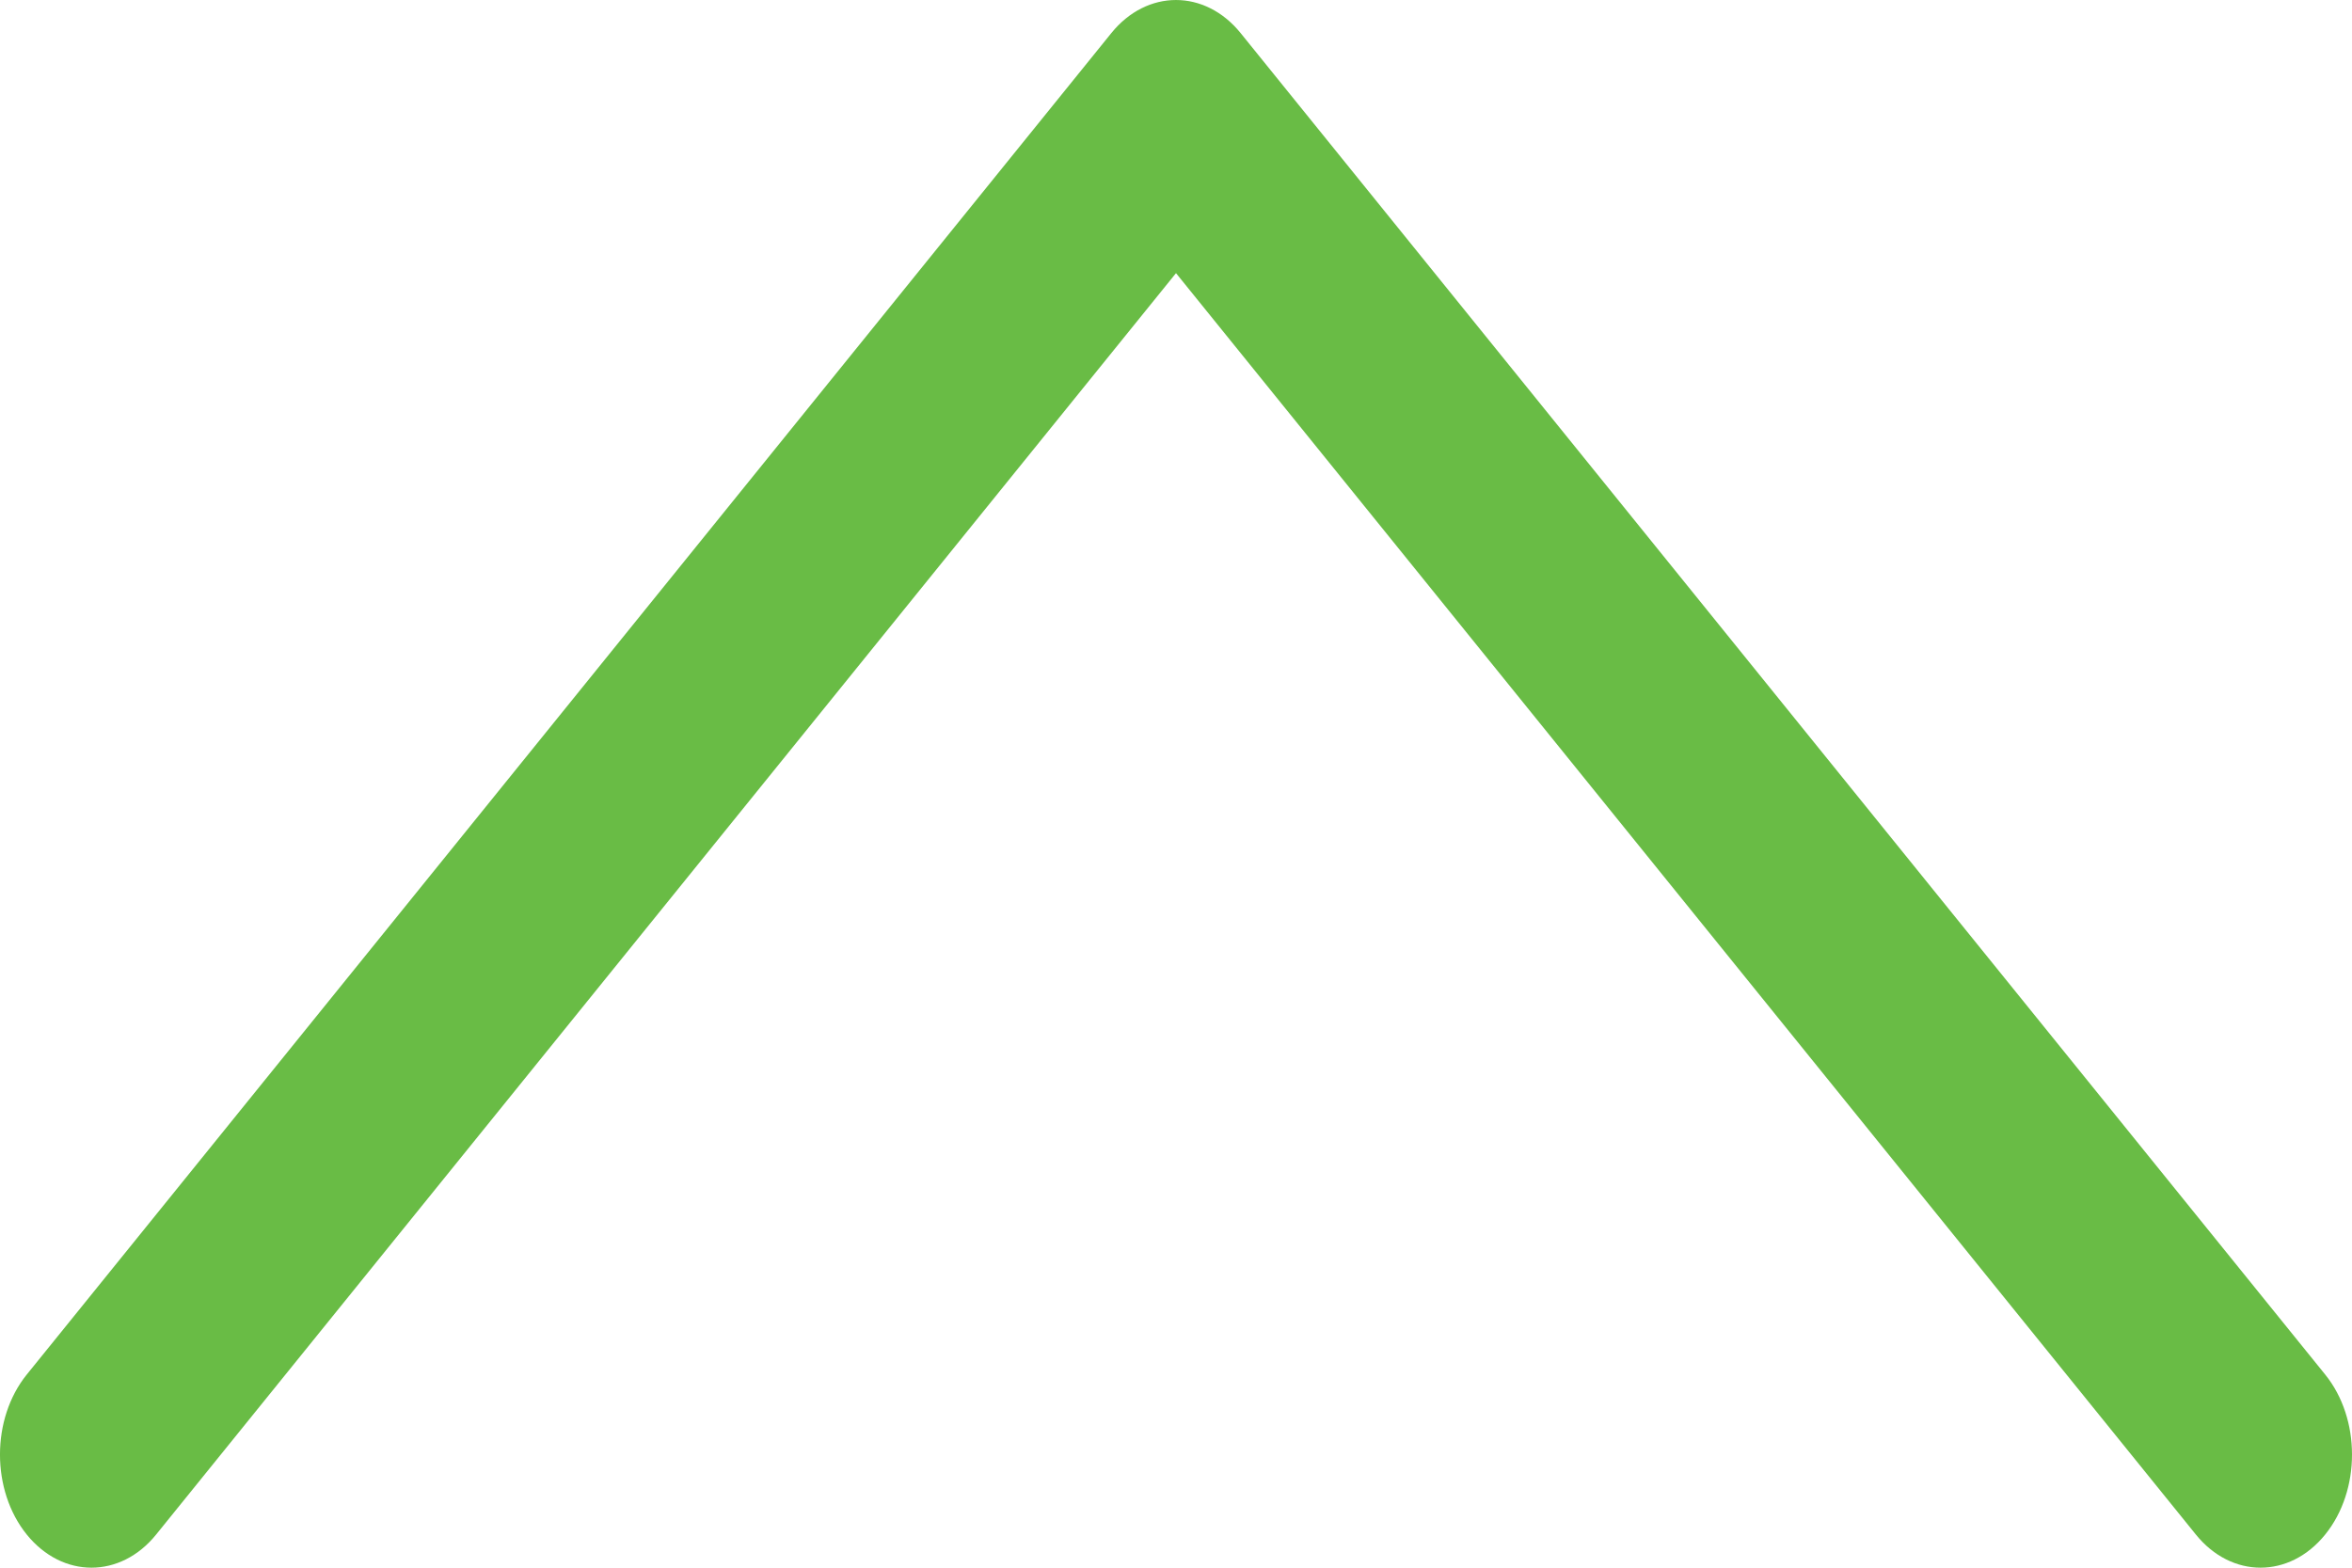
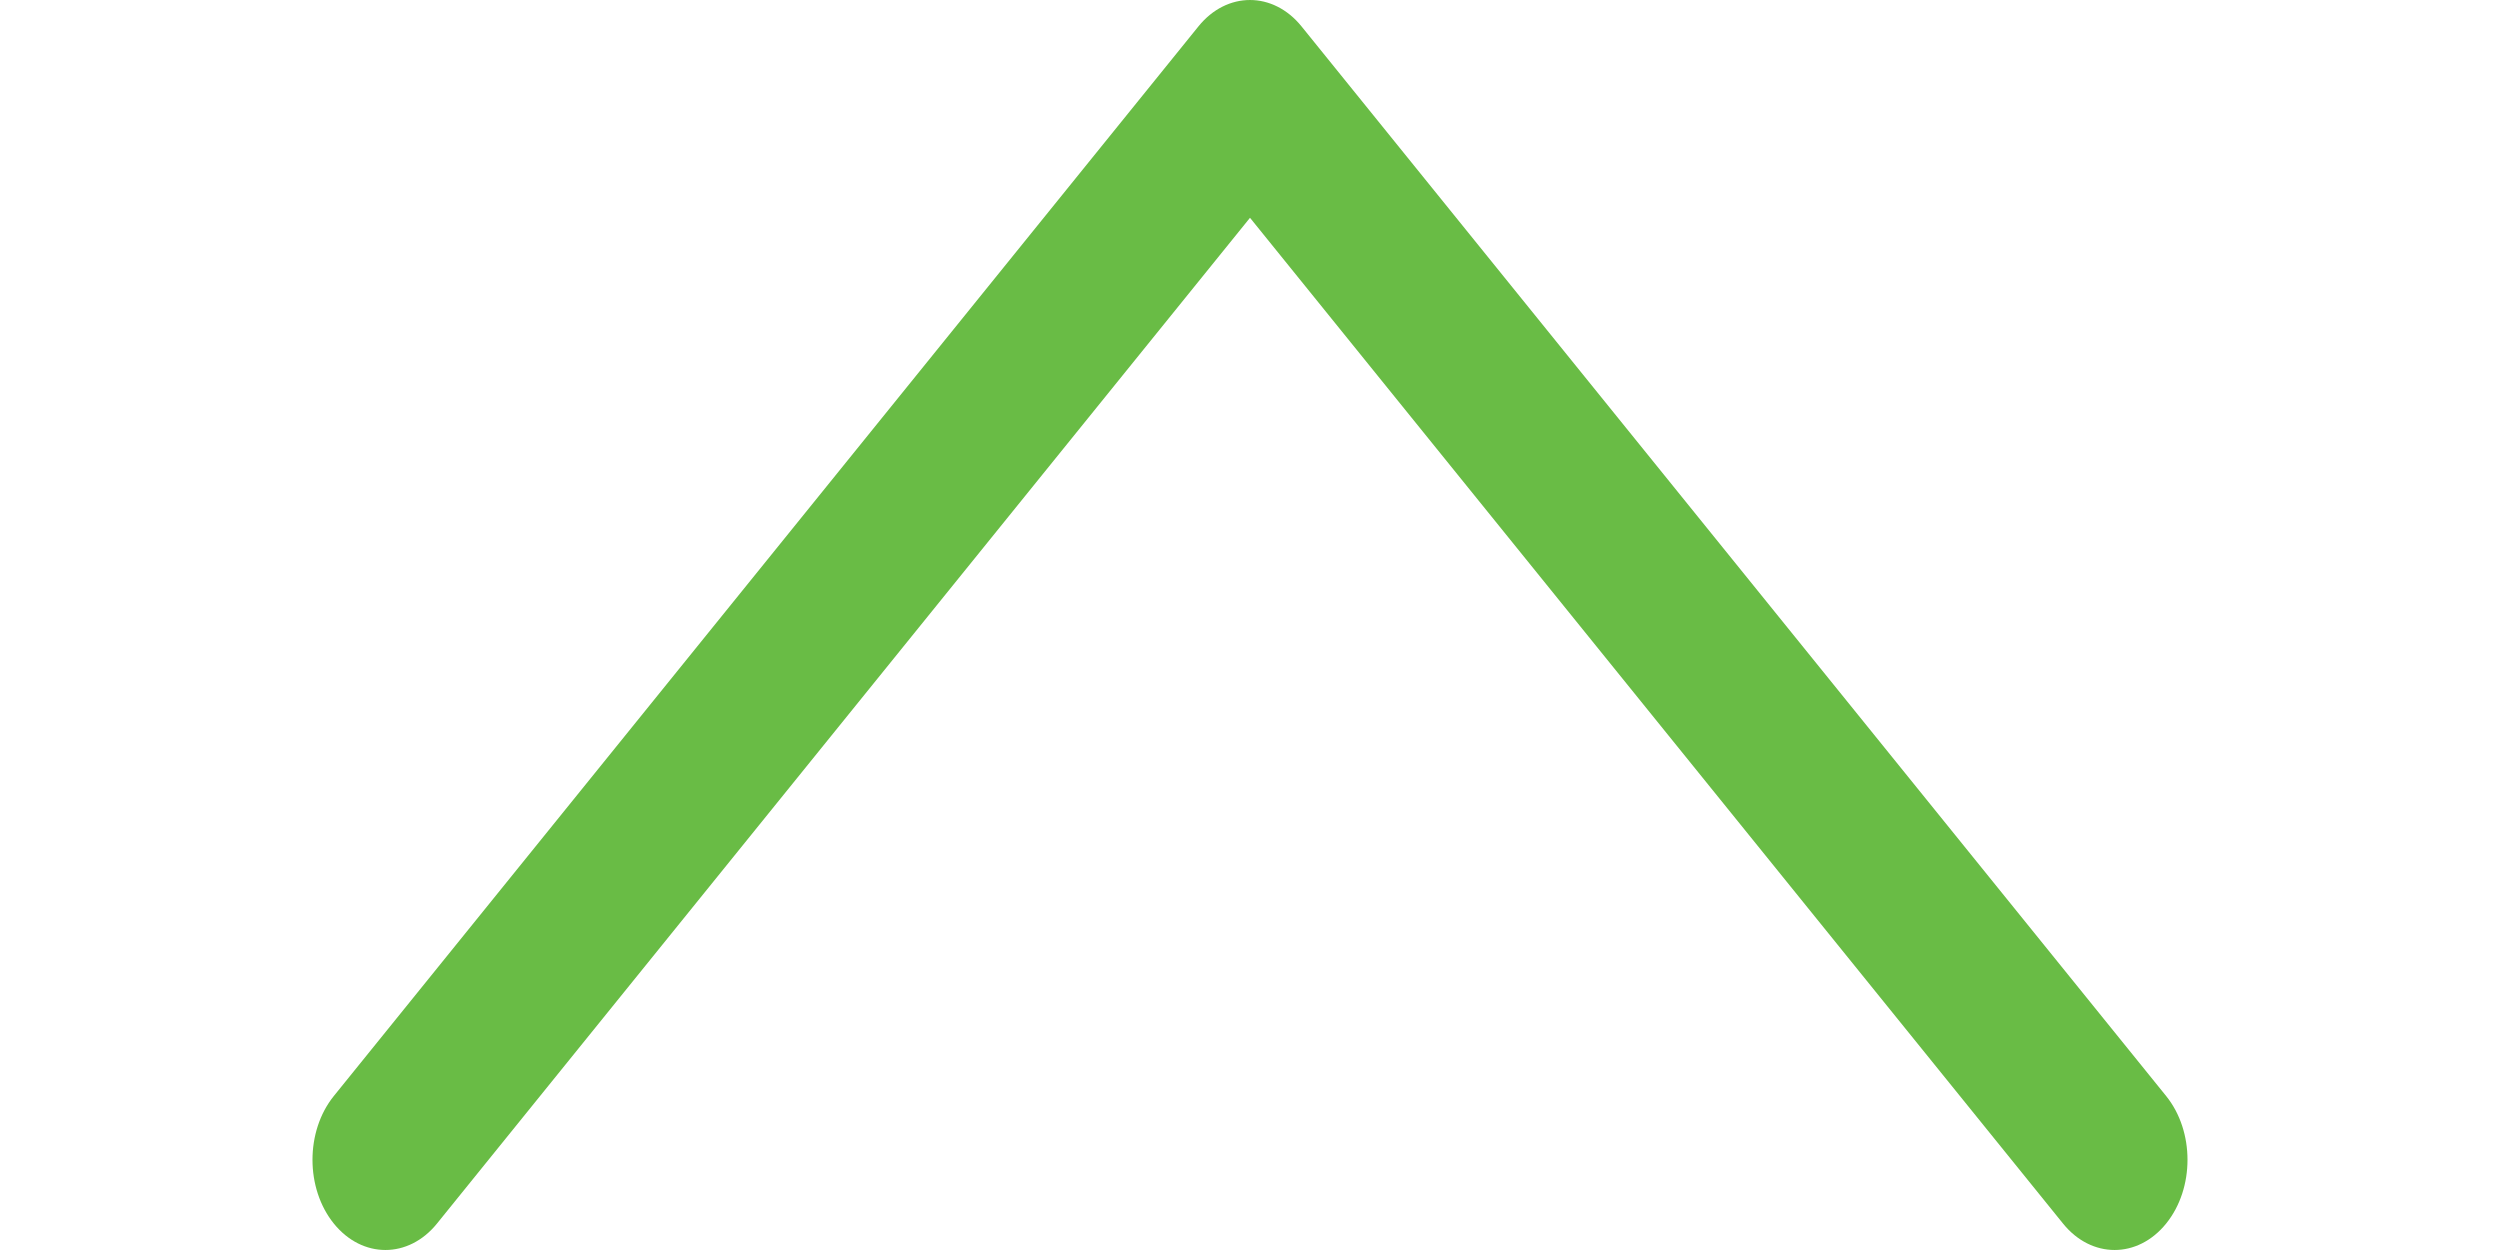
- <svg xmlns="http://www.w3.org/2000/svg" width="45" height="30" viewBox="0 0 45 30" fill="none">
+ <svg xmlns="http://www.w3.org/2000/svg" width="30" height="15" viewBox="0 0 45 30" fill="none">
  <path d="M45 27.835C45 28.389 44.829 28.943 44.487 29.366C43.804 30.211 42.696 30.211 42.013 29.366L22.5 5.227L2.987 29.366C2.304 30.211 1.196 30.211 0.512 29.366C-0.171 28.52 -0.171 27.15 0.512 26.304L21.262 0.634C21.945 -0.211 23.054 -0.211 23.737 0.634L44.487 26.304C44.829 26.727 45 27.281 45 27.835Z" fill="#69BC45" />
</svg>
